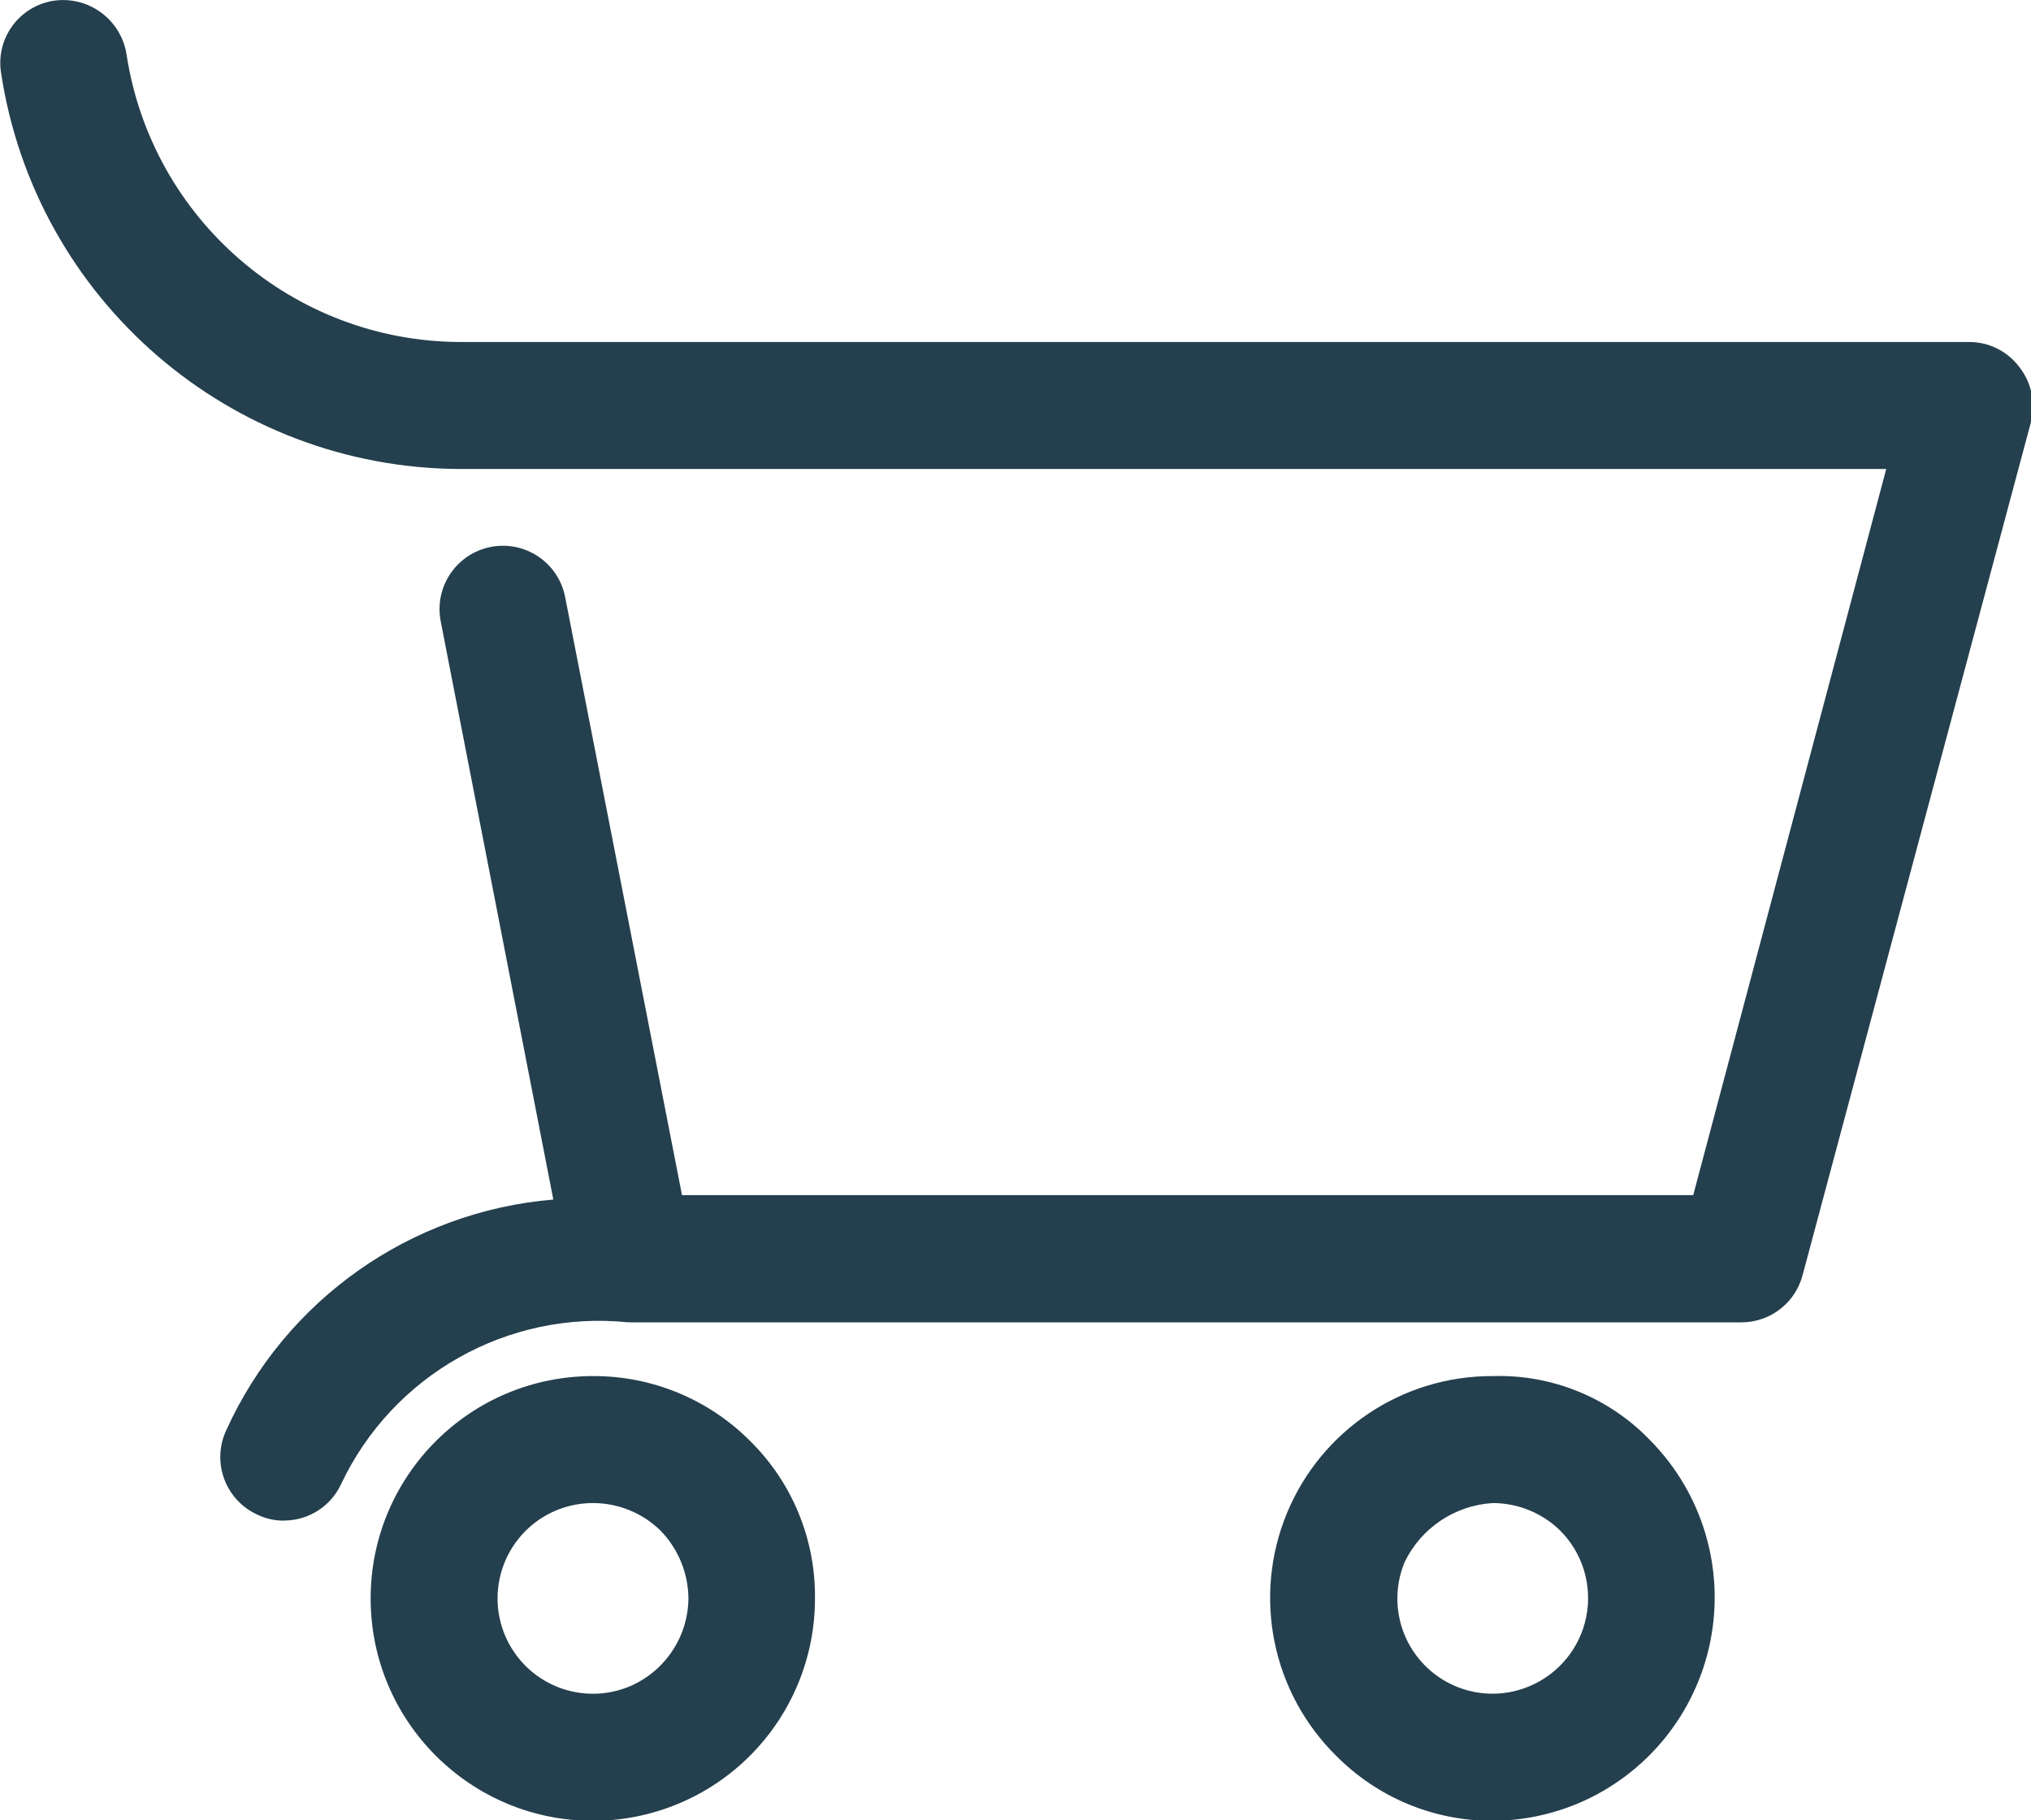
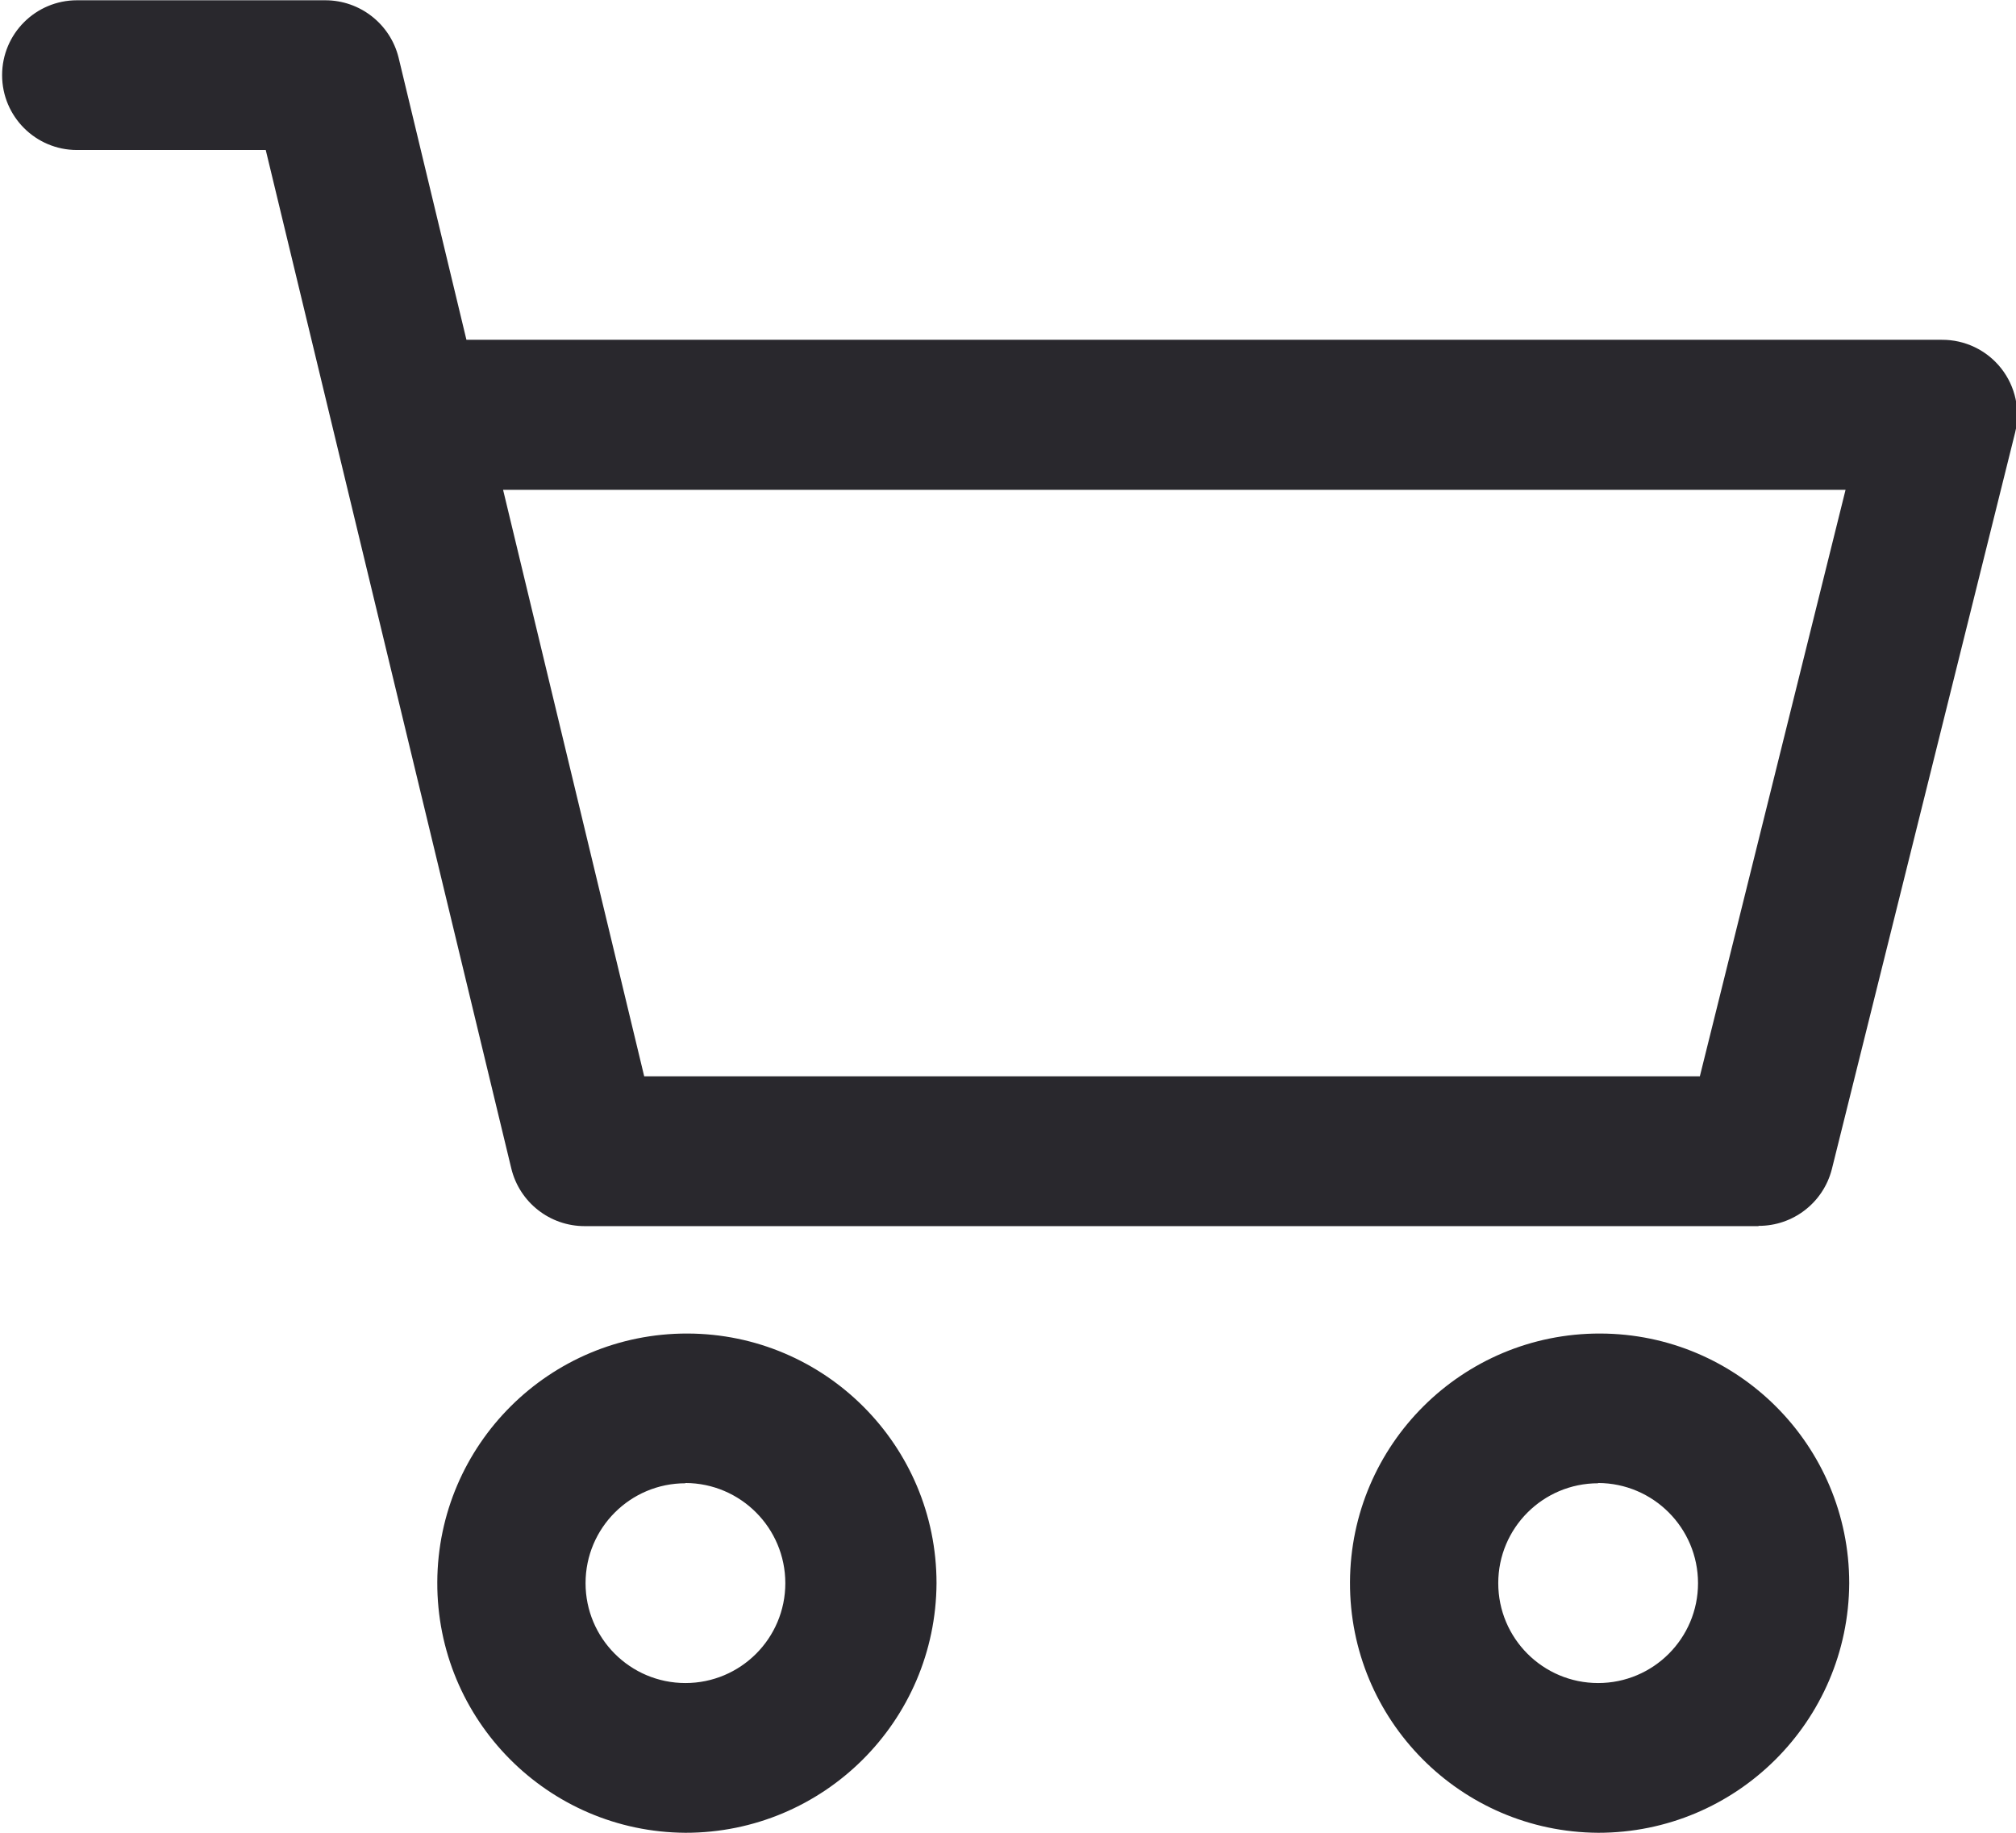
- <svg xmlns="http://www.w3.org/2000/svg" width="18.94" height="16.969" viewBox="0 0 18.94 16.969">
+ <svg xmlns="http://www.w3.org/2000/svg" width="22" height="20" viewBox="0 0 22 20">
  <defs>
    <style>
      .cls-1 {
-         fill: #243f4d;
+         fill: #29282d;
        fill-rule: evenodd;
      }
    </style>
  </defs>
-   <path class="cls-1" d="M1721.53,85.978a2.073,2.073,0,1,1,0-4.147h0a2.056,2.056,0,0,1,1.46.6,2.03,2.03,0,0,1,.61,1.466A2.071,2.071,0,0,1,1721.53,85.978Zm0-2.963h0a0.889,0.889,0,1,0,.34,1.71,0.9,0.9,0,0,0,.55-0.824,0.92,0.92,0,0,0-.26-0.629A0.9,0.9,0,0,0,1721.53,83.015Zm8.39,2.963a2.045,2.045,0,0,1-1.46-.607,2.068,2.068,0,0,1,1.46-3.54h0a1.953,1.953,0,0,1,1.47.6,2.085,2.085,0,0,1-.67,3.383A2.093,2.093,0,0,1,1729.92,85.978Zm0-2.963h0a0.978,0.978,0,0,0-.82.548,0.887,0.887,0,0,0,1.16,1.161,0.891,0.891,0,0,0,.29-1.452A0.9,0.9,0,0,0,1729.92,83.015Zm-11.27.164a0.562,0.562,0,0,1-.25-0.056,0.59,0.59,0,0,1-.29-0.787,3.686,3.686,0,0,1,3.05-2.151l-1.05-5.391a0.591,0.591,0,1,1,1.16-.228l1.09,5.578h9.43l1.8-6.771h-13.3a4.346,4.346,0,0,1-4.28-3.693,0.587,0.587,0,0,1,.49-0.673,0.6,0.6,0,0,1,.68.5,3.159,3.159,0,0,0,3.11,2.682h14.07a0.582,0.582,0,0,1,.47.232,0.594,0.594,0,0,1,.11.513l-2.13,7.956a0.59,0.59,0,0,1-.57.44h-10.36a0.03,0.03,0,0,0-.02,0,2.66,2.66,0,0,0-2.68,1.51A0.586,0.586,0,0,1,1718.65,83.178Z" transform="translate(-1716 -69)" />
+   <path id="cart_icon" class="cls-1" d="M1527.44,65a2.724,2.724,0,1,1,2.74-2.724A2.738,2.738,0,0,1,1527.44,65Zm0-3.814a1.09,1.09,0,1,0,1.09,1.09A1.094,1.094,0,0,0,1527.44,61.183Zm1.75-2.806h-12.81a0.823,0.823,0,0,1-.8-0.628l-2.68-11.115h-2.06a0.817,0.817,0,1,1,0-1.634h2.71a0.824,0.824,0,0,1,.8.627l0.74,3.078h16.1a0.818,0.818,0,0,1,.8,1.014l-2,8.038A0.822,0.822,0,0,1,1529.19,58.377Zm-12.16-1.635h11.52l1.59-6.4h-14.65ZM1517.48,65a2.724,2.724,0,1,1,2.74-2.724A2.738,2.738,0,0,1,1517.48,65Zm0-3.814a1.09,1.09,0,1,0,1.09,1.09A1.094,1.094,0,0,0,1517.48,61.183Z" transform="translate(-1510 -45)" />
</svg>
